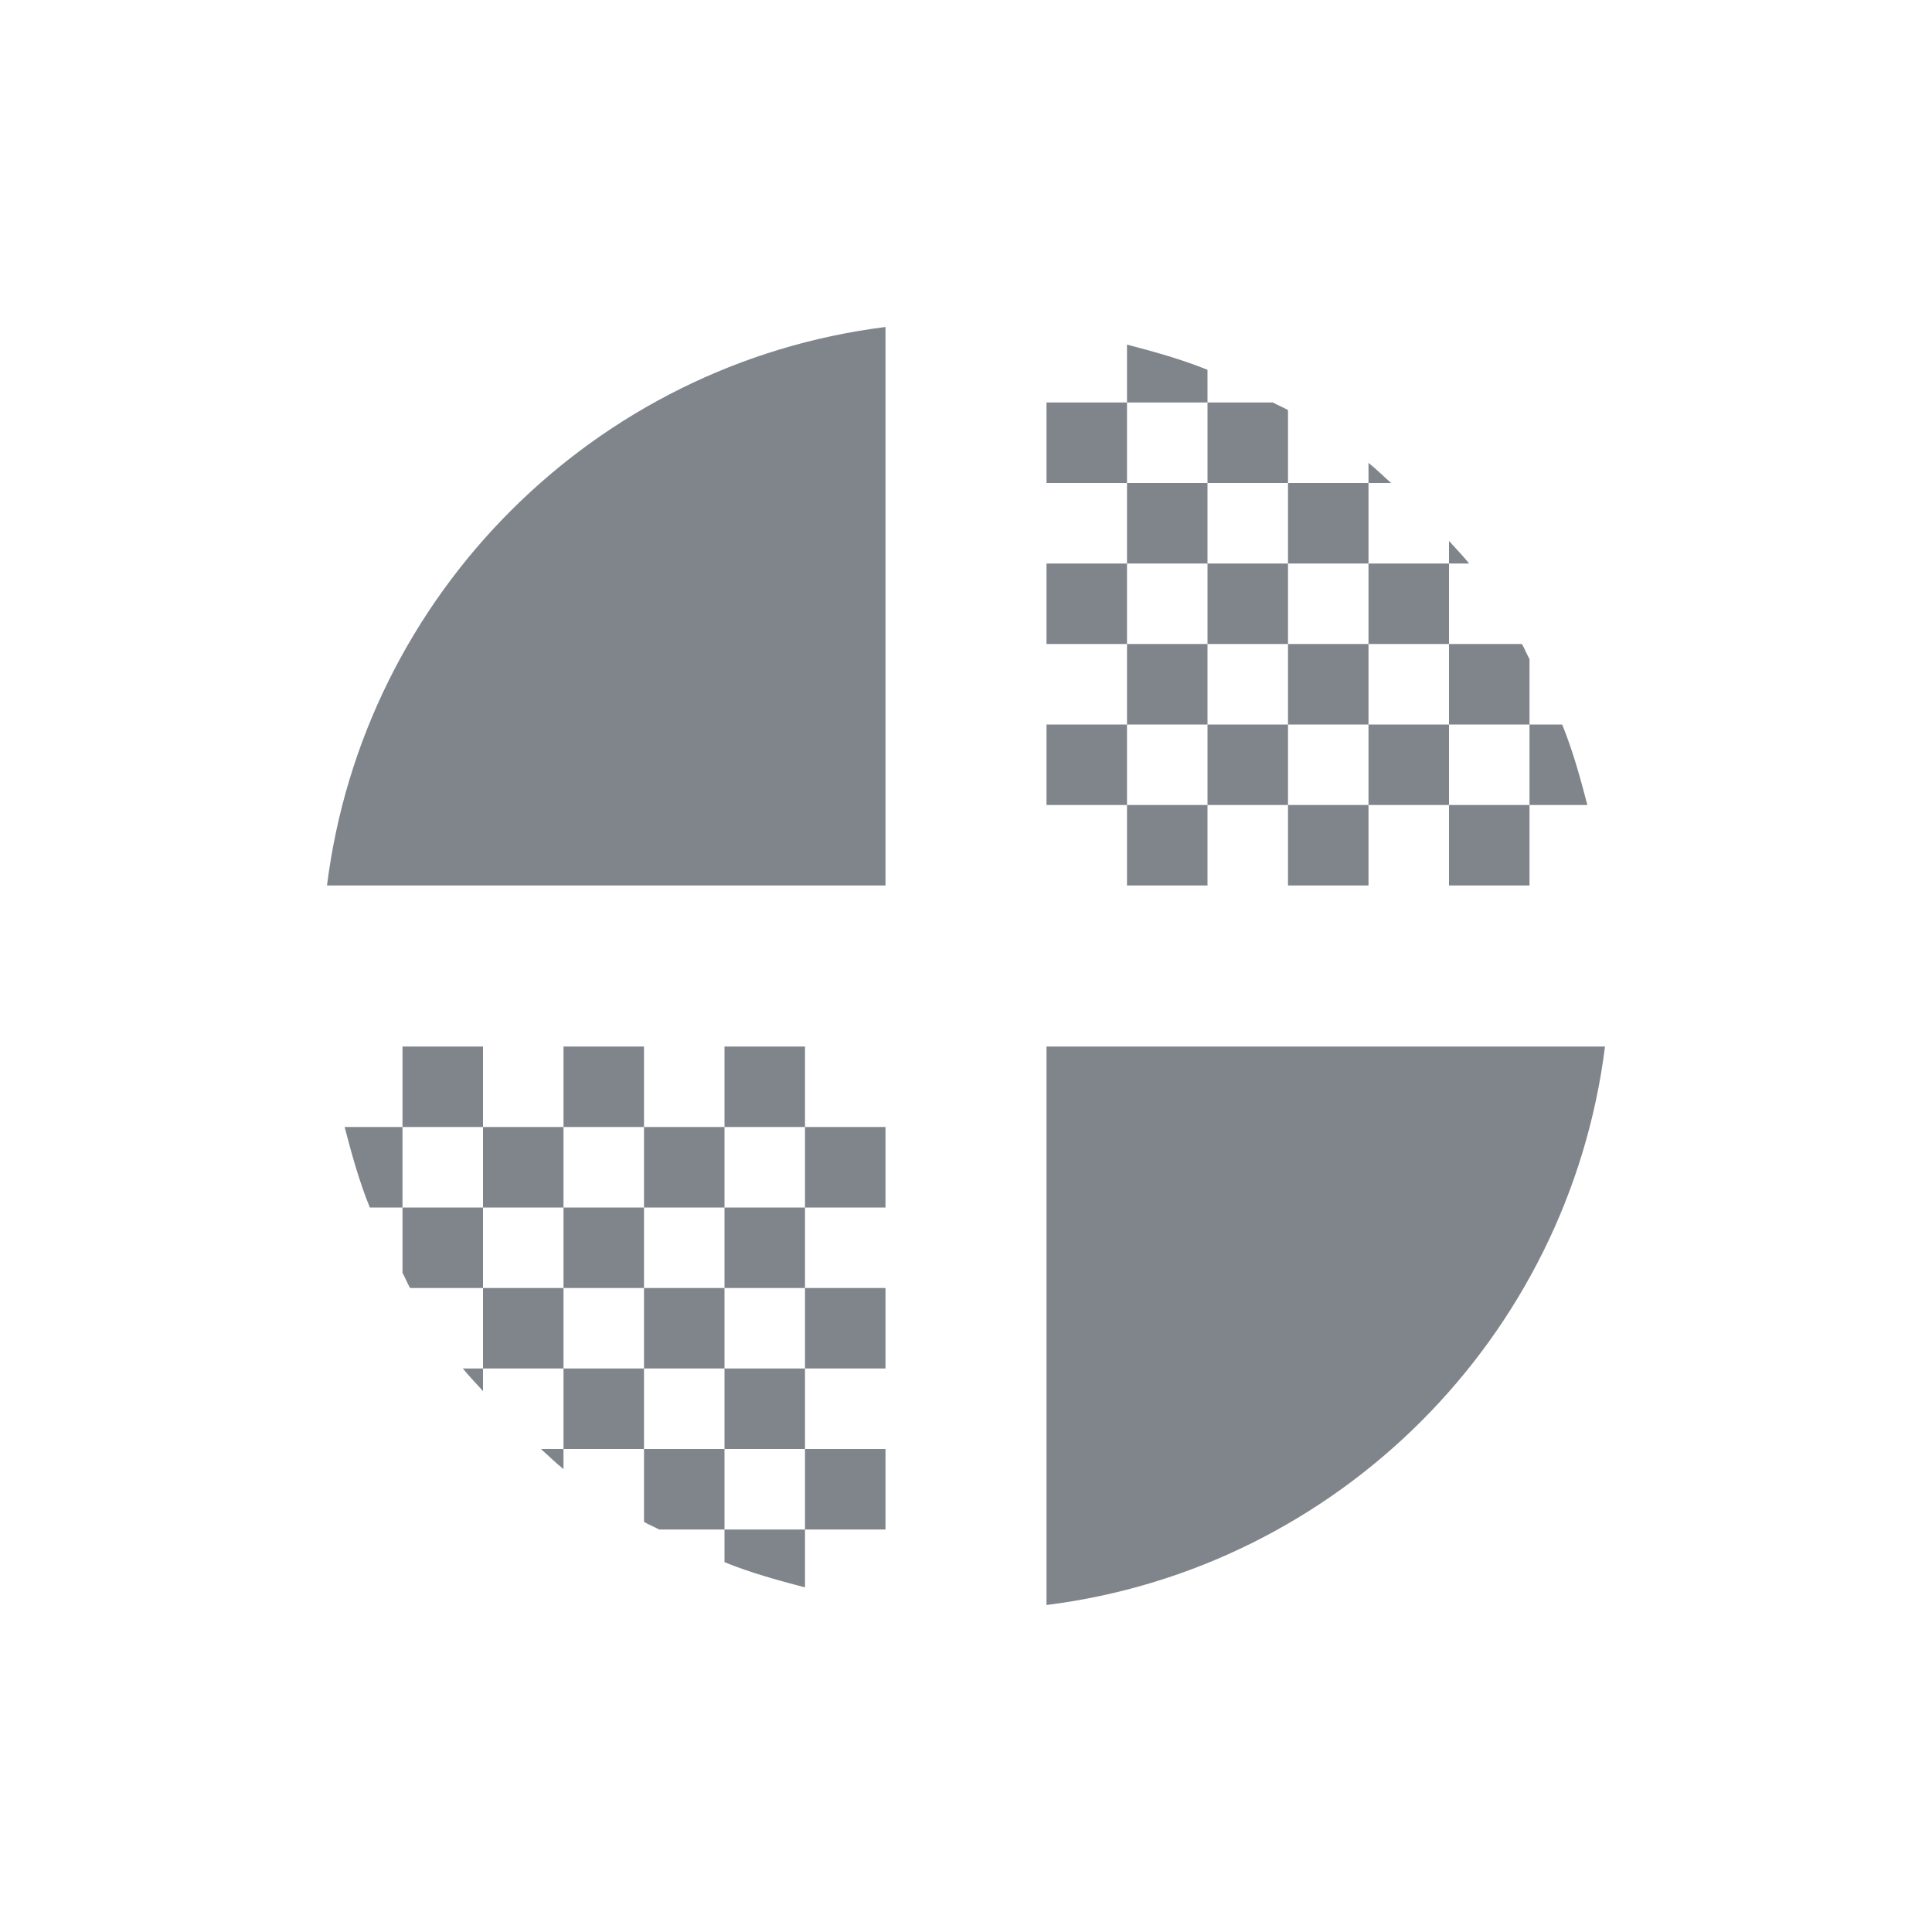
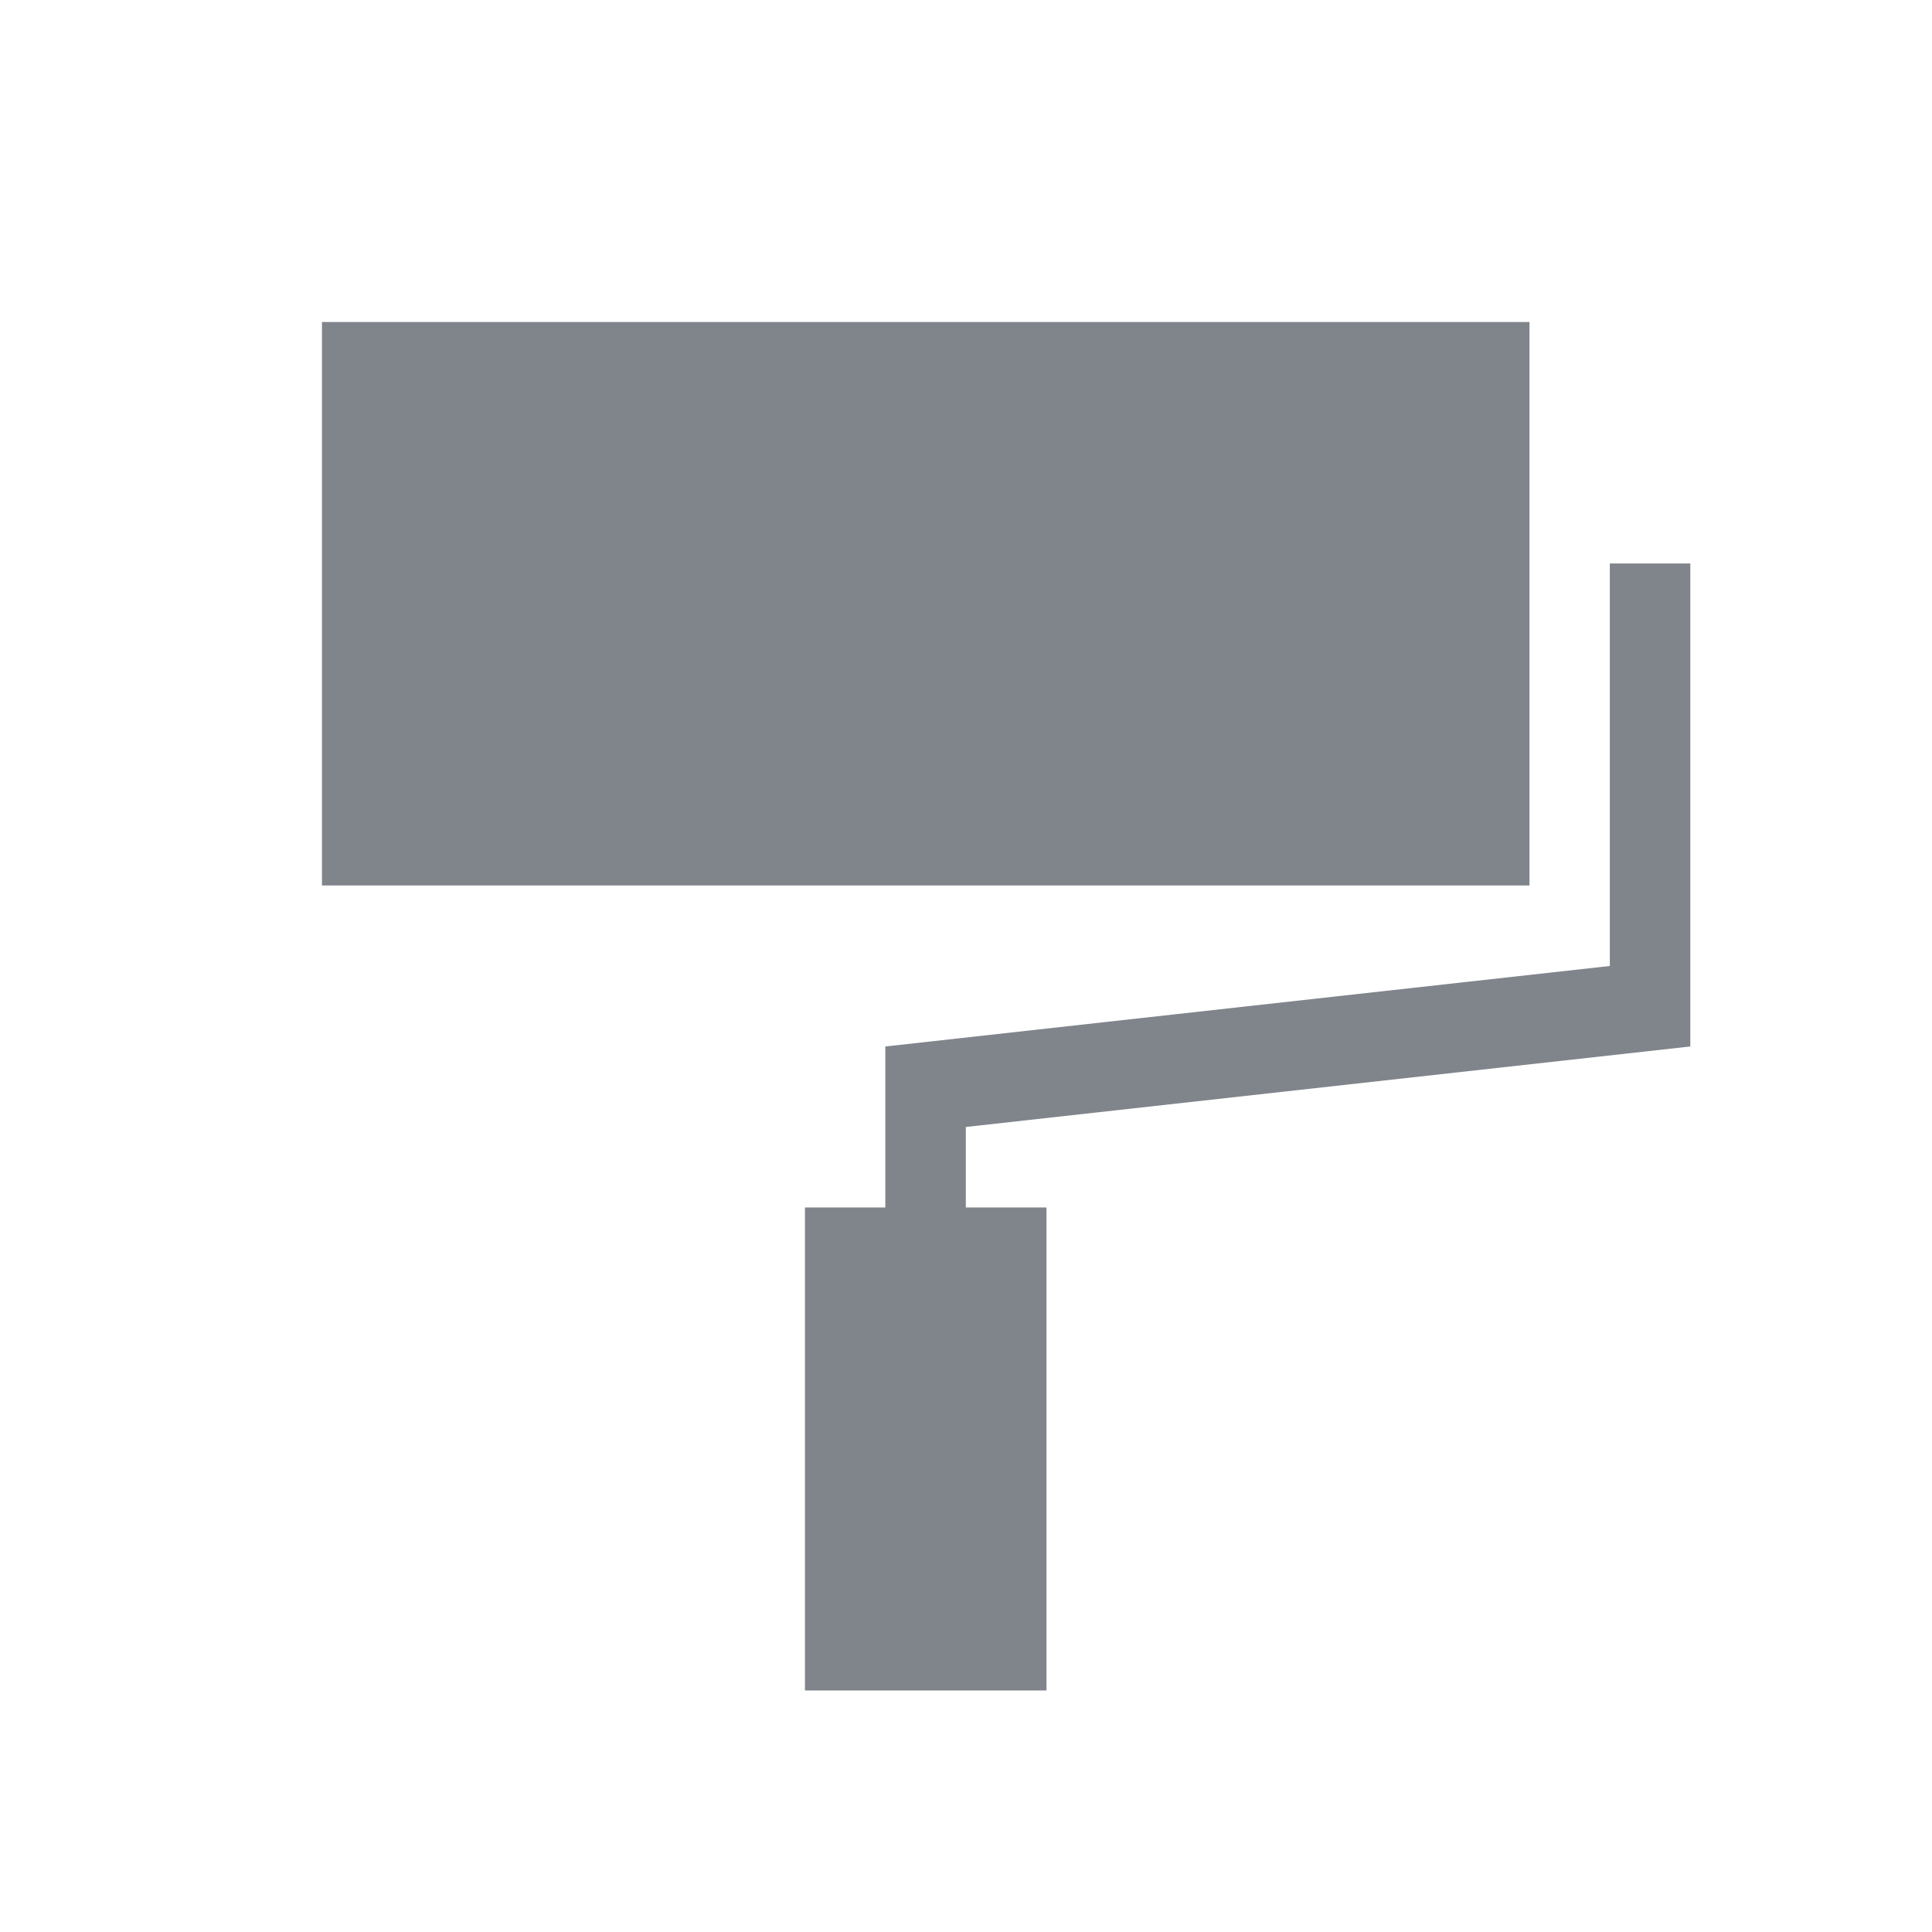
<svg xmlns="http://www.w3.org/2000/svg" width="24" height="24" id="svg13094" version="1.1">
  <defs id="defs13096" />
  <g transform="translate(9384.308,-4838.199)" id="layer1">
-     <path style="color:#000000;fill:#434a55;fill-opacity:0.675;fill-rule:nonzero;stroke:none;stroke-width:2;marker:none;visibility:visible;display:inline;overflow:visible;enable-background:accumulate" d="M 11 4.062 C 7.384 4.515 4.515 7.384 4.062 11 L 11 11 L 11 4.062 z M 14 4.281 L 14 5 L 15 5 L 15 4.594 C 14.678 4.463 14.341 4.37 14 4.281 z M 15 5 L 15 6 L 16 6 L 16 5.094 C 15.941 5.06 15.872 5.033 15.812 5 L 15 5 z M 16 6 L 16 7 L 17 7 L 17 6 L 16 6 z M 17 6 L 17.281 6 C 17.188 5.918 17.097 5.827 17 5.75 L 17 6 z M 17 7 L 17 8 L 18 8 L 18 7 L 17 7 z M 18 7 L 18.25 7 C 18.173 6.903 18.082 6.812 18 6.719 L 18 7 z M 18 8 L 18 9 L 19 9 L 19 8.188 C 18.967 8.128 18.94 8.059 18.906 8 L 18 8 z M 19 9 L 19 10 L 19.719 10 C 19.63 9.659 19.537 9.322 19.406 9 L 19 9 z M 19 10 L 18 10 L 18 11 L 19 11 L 19 10 z M 18 10 L 18 9 L 17 9 L 17 10 L 18 10 z M 17 10 L 16 10 L 16 11 L 17 11 L 17 10 z M 16 10 L 16 9 L 15 9 L 15 10 L 16 10 z M 15 10 L 14 10 L 14 11 L 15 11 L 15 10 z M 14 10 L 14 9 L 13 9 L 13 10 L 14 10 z M 14 9 L 15 9 L 15 8 L 14 8 L 14 9 z M 14 8 L 14 7 L 13 7 L 13 8 L 14 8 z M 14 7 L 15 7 L 15 6 L 14 6 L 14 7 z M 14 6 L 14 5 L 13 5 L 13 6 L 14 6 z M 15 7 L 15 8 L 16 8 L 16 7 L 15 7 z M 16 8 L 16 9 L 17 9 L 17 8 L 16 8 z M 5 13 L 5 14 L 6 14 L 6 13 L 5 13 z M 6 14 L 6 15 L 7 15 L 7 14 L 6 14 z M 7 14 L 8 14 L 8 13 L 7 13 L 7 14 z M 8 14 L 8 15 L 9 15 L 9 14 L 8 14 z M 9 14 L 10 14 L 10 13 L 9 13 L 9 14 z M 10 14 L 10 15 L 11 15 L 11 14 L 10 14 z M 10 15 L 9 15 L 9 16 L 10 16 L 10 15 z M 10 16 L 10 17 L 11 17 L 11 16 L 10 16 z M 10 17 L 9 17 L 9 18 L 10 18 L 10 17 z M 10 18 L 10 19 L 11 19 L 11 18 L 10 18 z M 10 19 L 9 19 L 9 19.406 C 9.322 19.537 9.659 19.63 10 19.719 L 10 19 z M 9 19 L 9 18 L 8 18 L 8 18.906 C 8.059 18.94 8.128 18.967 8.188 19 L 9 19 z M 8 18 L 8 17 L 7 17 L 7 18 L 8 18 z M 7 18 L 6.719 18 C 6.812 18.082 6.903 18.173 7 18.25 L 7 18 z M 7 17 L 7 16 L 6 16 L 6 17 L 7 17 z M 6 17 L 5.75 17 C 5.827 17.097 5.918 17.188 6 17.281 L 6 17 z M 6 16 L 6 15 L 5 15 L 5 15.812 C 5.033 15.872 5.06 15.941 5.094 16 L 6 16 z M 5 15 L 5 14 L 4.281 14 C 4.37 14.341 4.463 14.678 4.594 15 L 5 15 z M 7 16 L 8 16 L 8 15 L 7 15 L 7 16 z M 8 16 L 8 17 L 9 17 L 9 16 L 8 16 z M 13 13 L 13 19.938 C 16.616 19.485 19.485 16.616 19.938 13 L 13 13 z " transform="translate(-9384.308,4838.199)" id="path3006" />
+     <path id="path4187" d="m -9380.308,4842.199 0,7 15,0 0,-7 z m 15.998,3 0,5 -9,1 0,2 -0.998,0 0,6 3,0 0,-6 -1.002,0 0,-1 9,-1 0,-6 z" style="color:#000000;display:inline;overflow:visible;visibility:visible;opacity:1;fill:#434a55;fill-opacity:0.675;fill-rule:nonzero;stroke:none;stroke-width:2;stroke-linecap:butt;stroke-linejoin:miter;stroke-miterlimit:4;stroke-dasharray:none;stroke-dashoffset:0;stroke-opacity:1;marker:none;enable-background:accumulate" />
  </g>
</svg>
